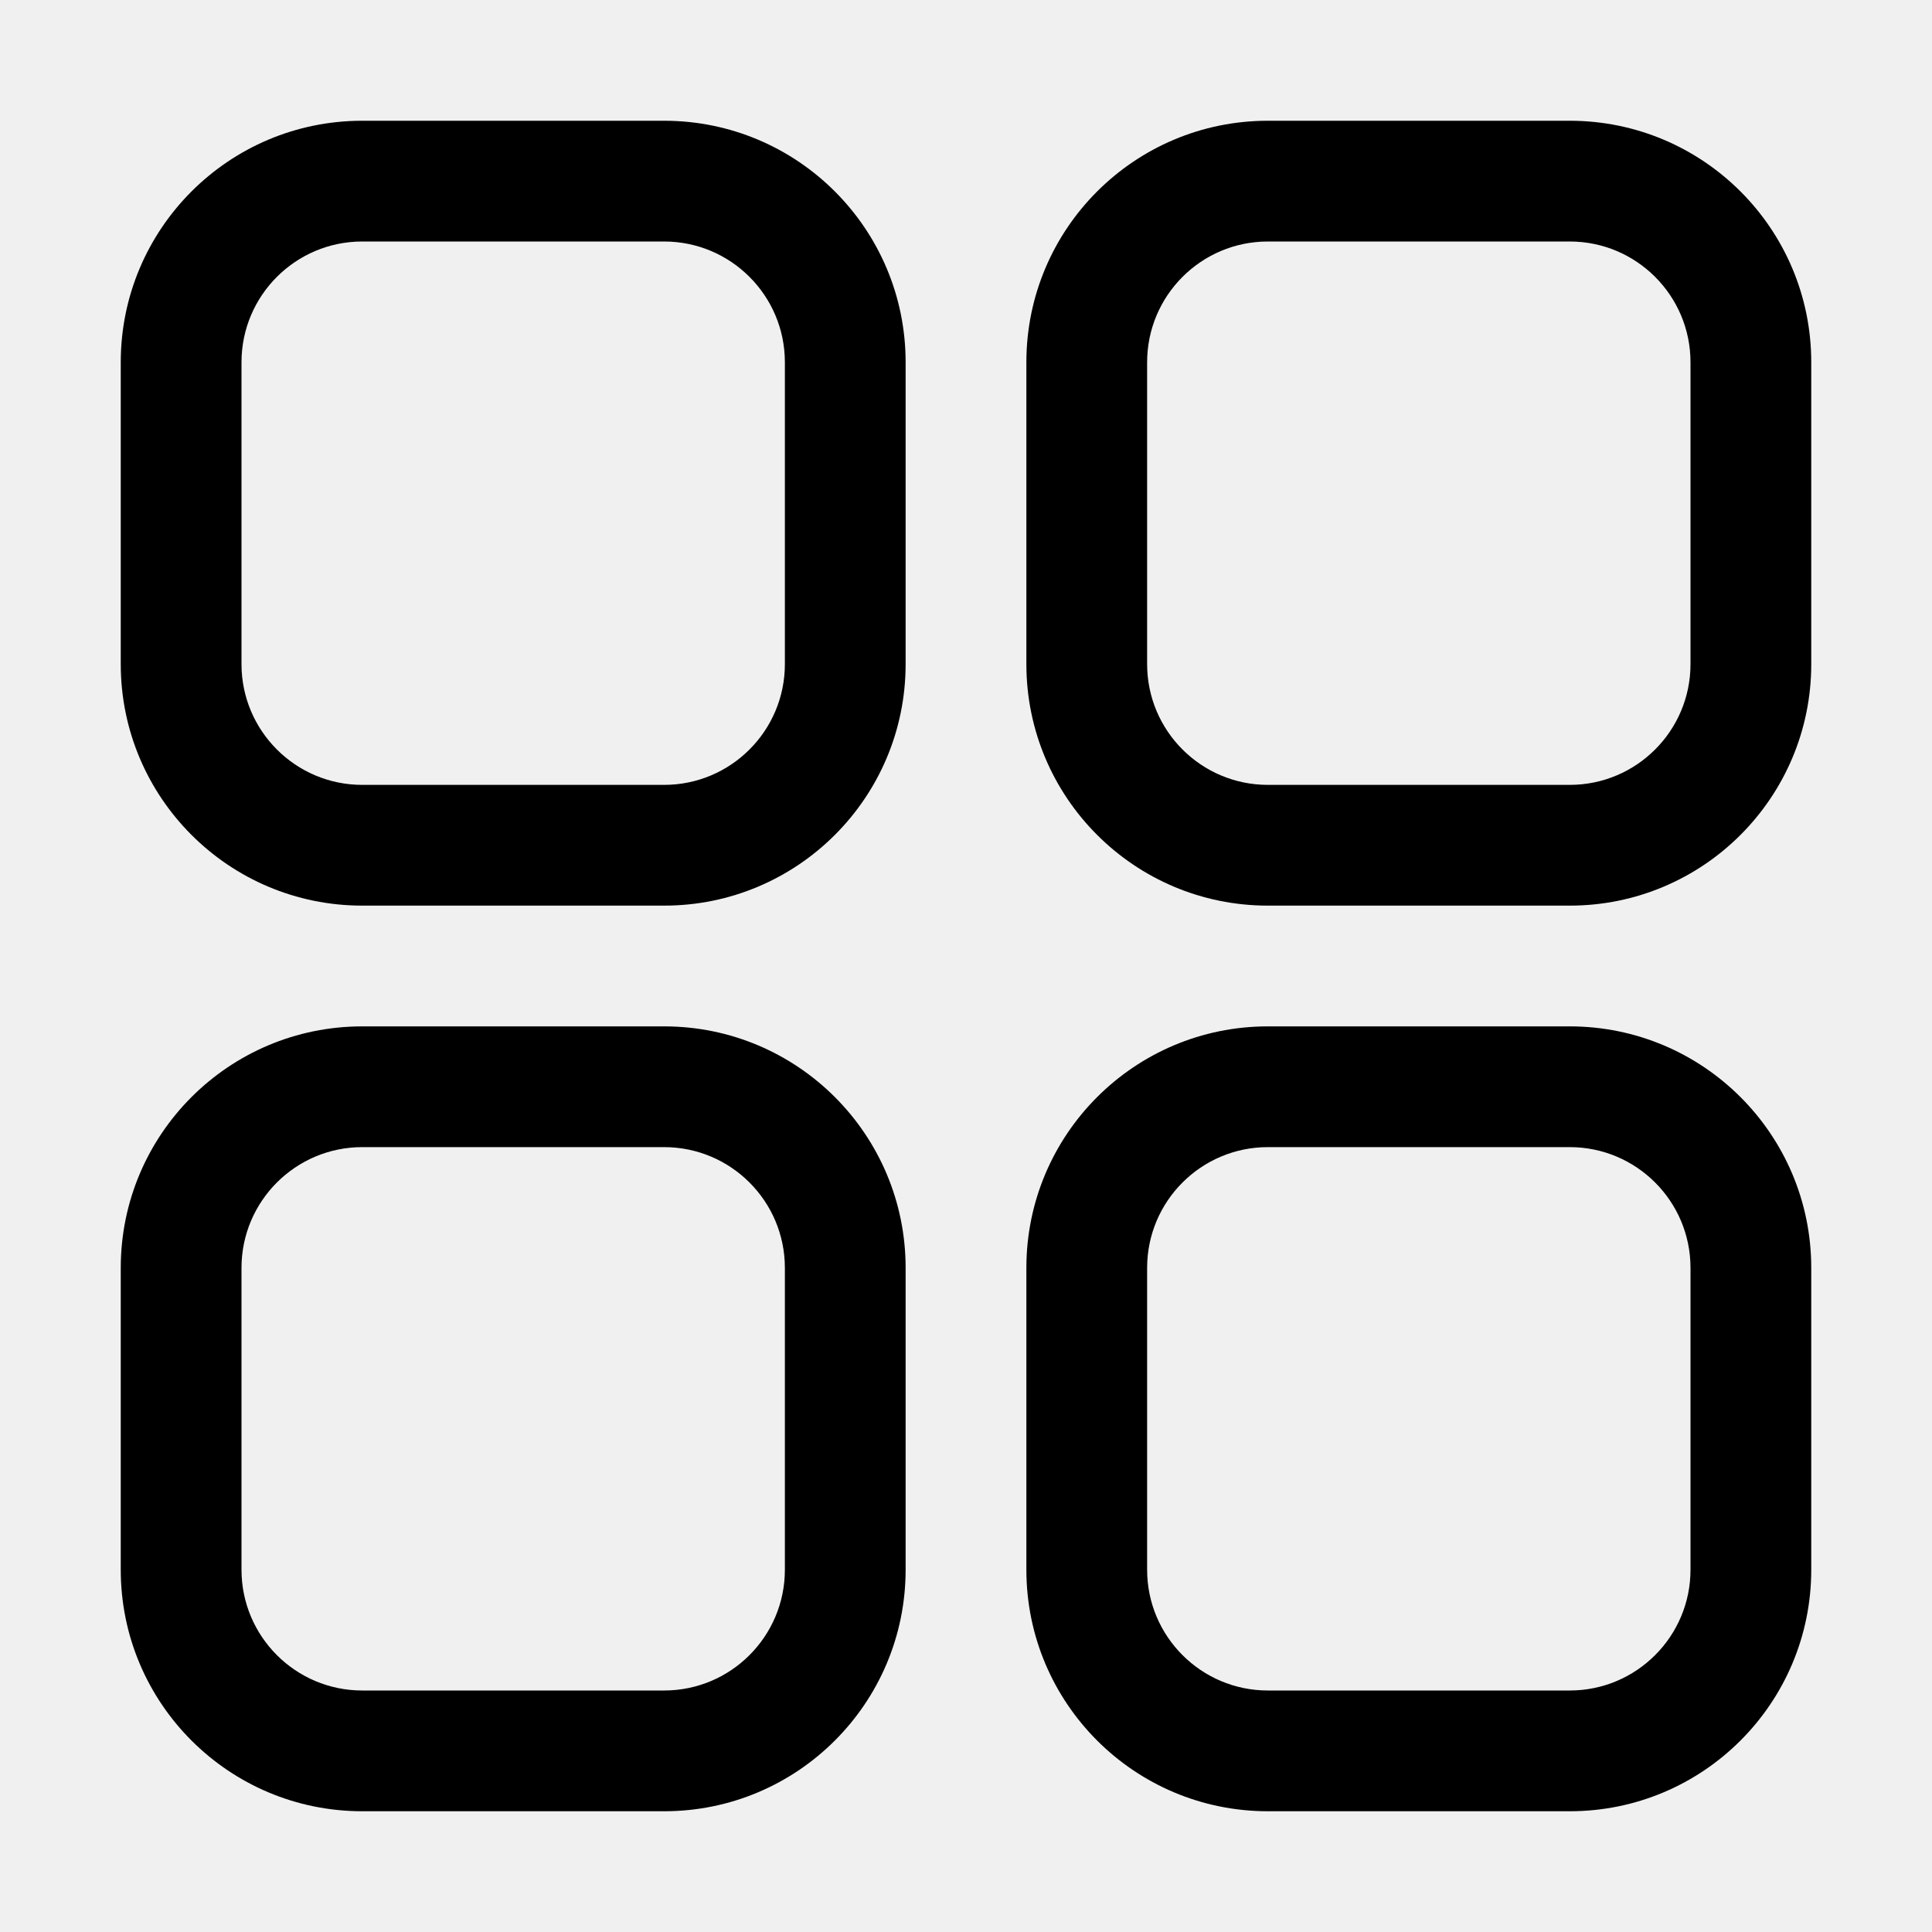
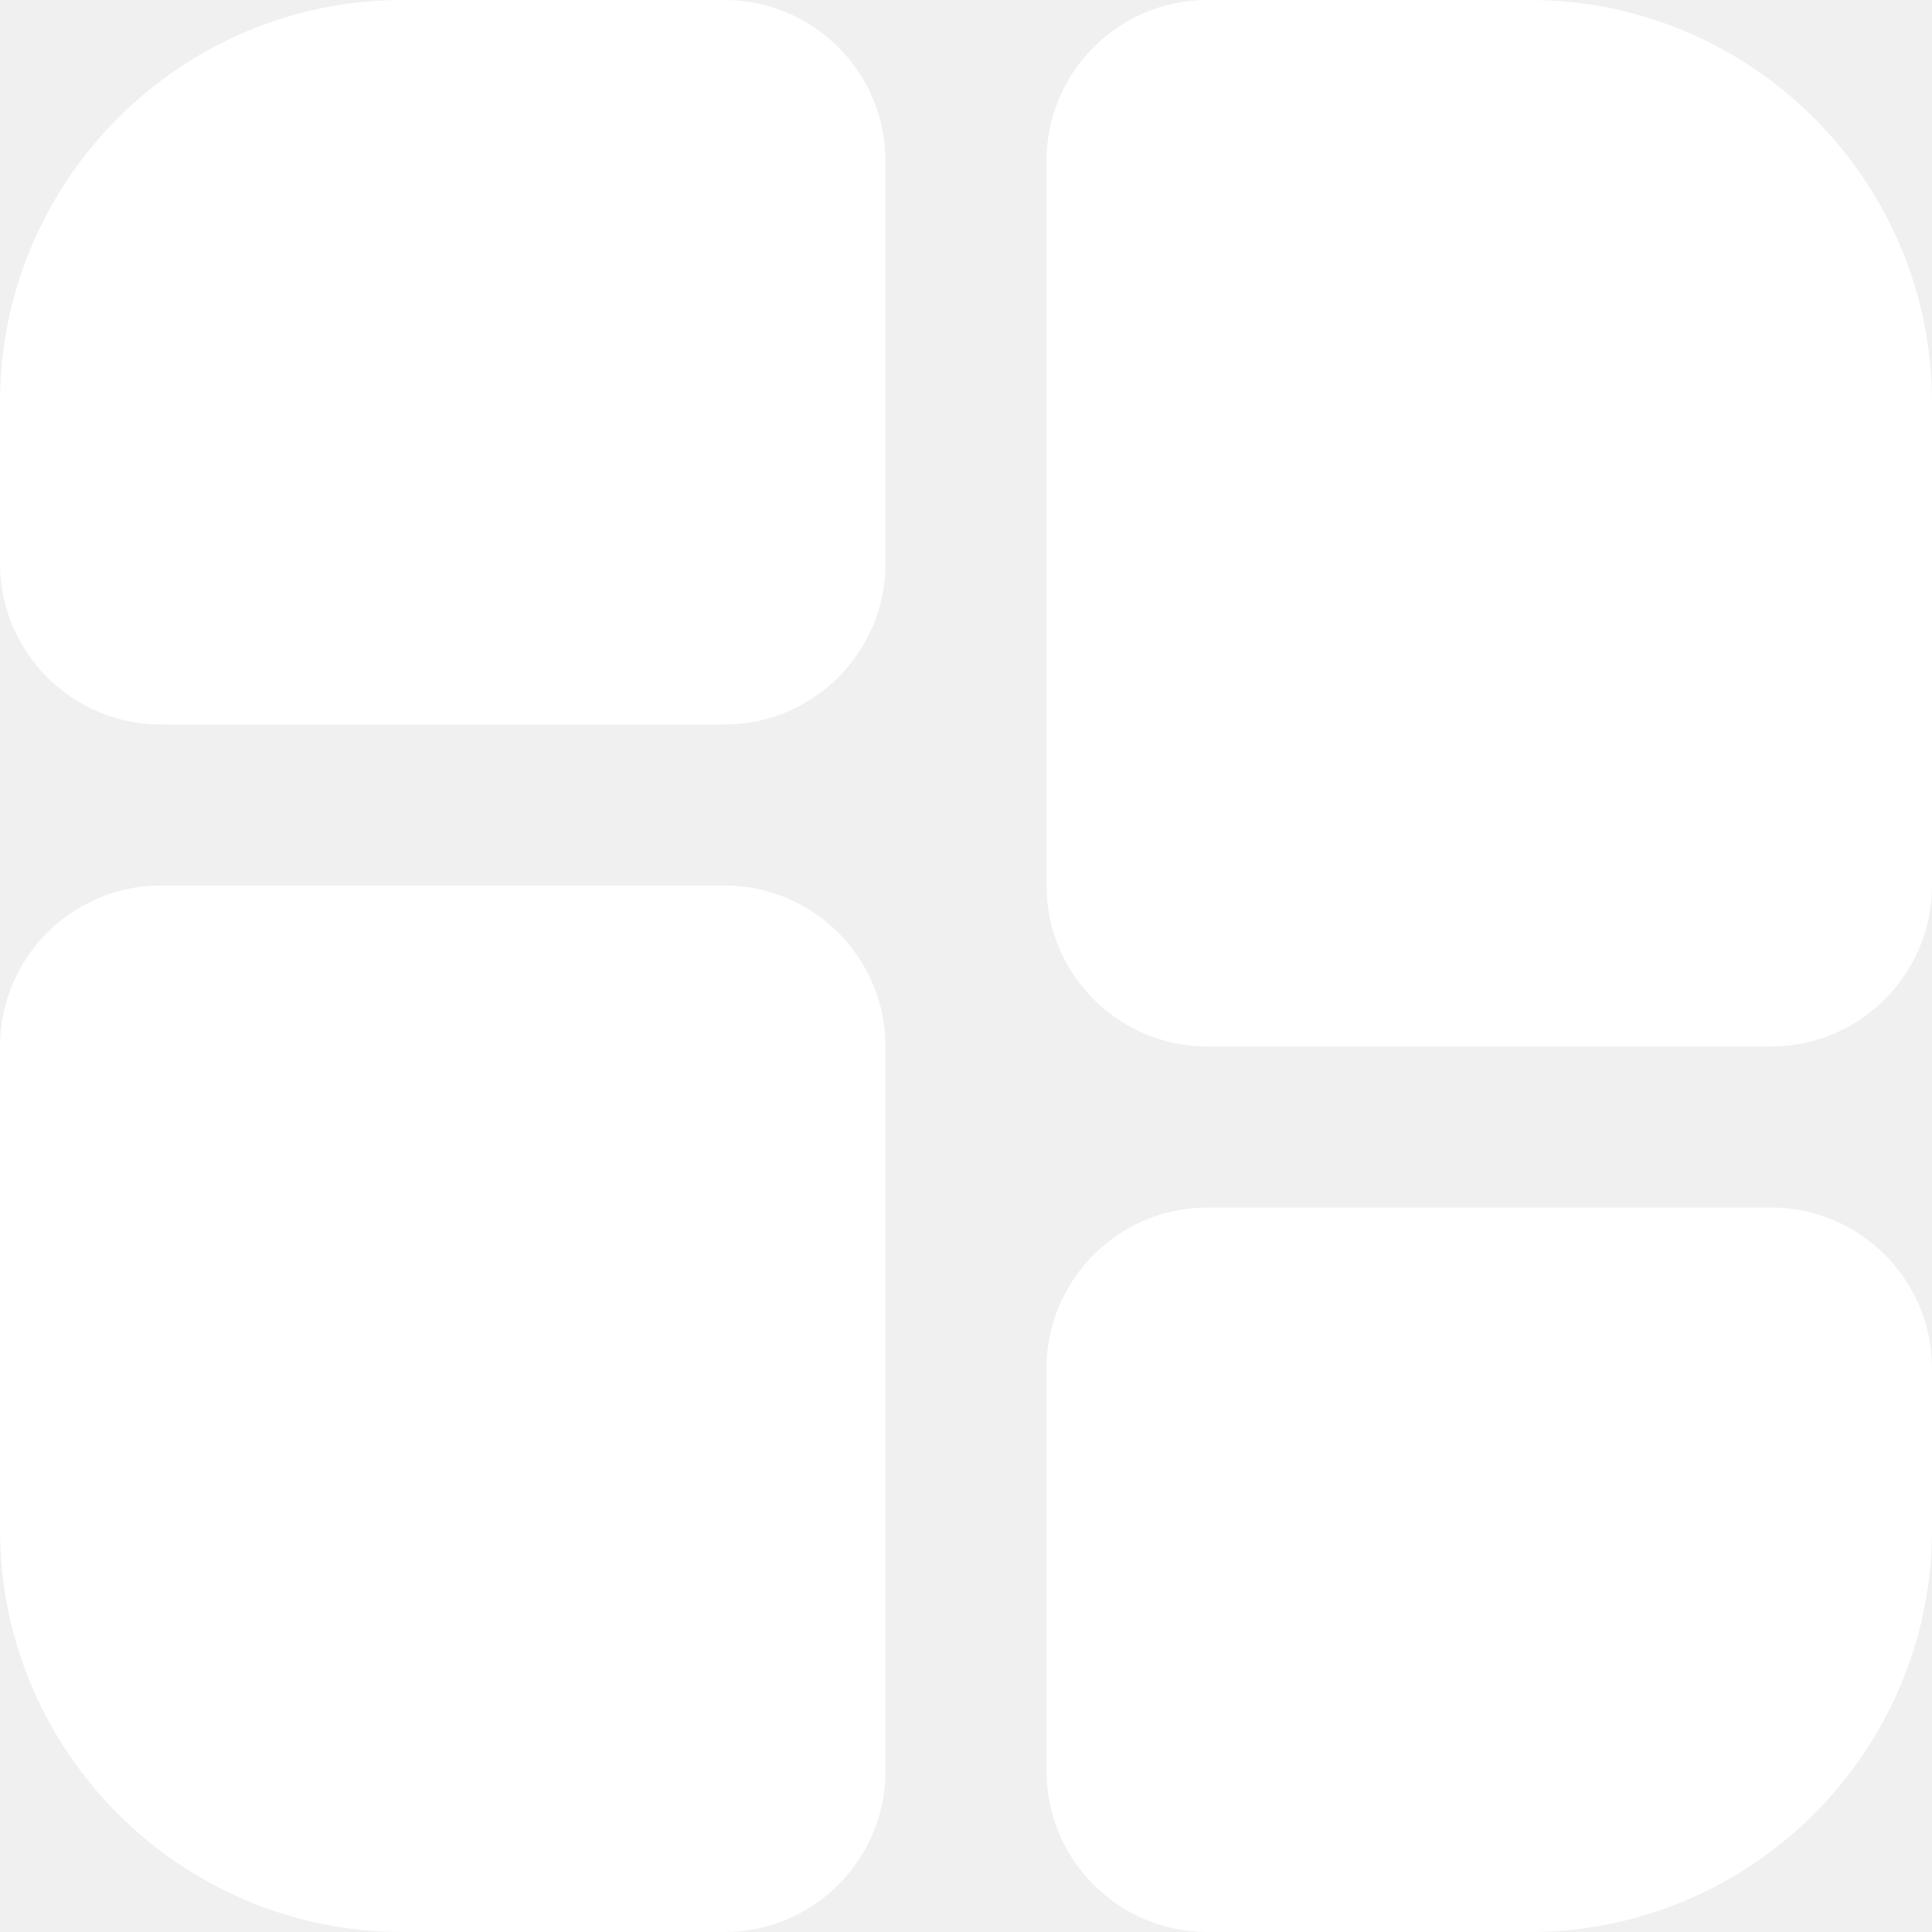
- <svg xmlns="http://www.w3.org/2000/svg" width="24" height="24" viewBox="0 0 24 24">
-   <path fill-rule="evenodd" clip-rule="evenodd" d="M8.25 3H4.5C3.672 3 3 3.672 3 4.5V8.25C3 9.078 3.672 9.75 4.5 9.75H8.25C9.078 9.75 9.75 9.078 9.75 8.25V4.5C9.75 3.672 9.078 3 8.25 3ZM4.5 1.5C2.843 1.5 1.5 2.843 1.5 4.5V8.25C1.5 9.907 2.843 11.25 4.5 11.25H8.25C9.907 11.25 11.25 9.907 11.25 8.25V4.5C11.25 2.843 9.907 1.5 8.25 1.5H4.5Z" />
-   <path fill-rule="evenodd" clip-rule="evenodd" d="M19.5 3H15.75C14.922 3 14.25 3.672 14.25 4.5V8.25C14.25 9.078 14.922 9.75 15.75 9.75H19.5C20.328 9.75 21 9.078 21 8.25V4.5C21 3.672 20.328 3 19.5 3ZM15.75 1.5C14.093 1.5 12.75 2.843 12.75 4.5V8.25C12.75 9.907 14.093 11.25 15.75 11.25H19.5C21.157 11.25 22.5 9.907 22.5 8.25V4.5C22.5 2.843 21.157 1.5 19.5 1.5H15.75Z" />
-   <path fill-rule="evenodd" clip-rule="evenodd" d="M8.25 14.25H4.5C3.672 14.25 3 14.922 3 15.75V19.5C3 20.328 3.672 21 4.5 21H8.25C9.078 21 9.75 20.328 9.75 19.5V15.75C9.75 14.922 9.078 14.25 8.25 14.25ZM4.5 12.75C2.843 12.75 1.5 14.093 1.5 15.75V19.5C1.5 21.157 2.843 22.5 4.5 22.5H8.25C9.907 22.5 11.25 21.157 11.25 19.5V15.75C11.25 14.093 9.907 12.75 8.25 12.75H4.5Z" />
-   <path fill-rule="evenodd" clip-rule="evenodd" d="M19.5 14.25H15.75C14.922 14.25 14.25 14.922 14.25 15.75V19.5C14.25 20.328 14.922 21 15.75 21H19.5C20.328 21 21 20.328 21 19.5V15.75C21 14.922 20.328 14.25 19.5 14.25ZM15.75 12.75C14.093 12.75 12.75 14.093 12.75 15.75V19.5C12.75 21.157 14.093 22.5 15.75 22.5H19.5C21.157 22.5 22.5 21.157 22.5 19.5V15.75C22.5 14.093 21.157 12.75 19.5 12.75H15.75Z" />
+ <svg xmlns="http://www.w3.org/2000/svg" width="24" height="24" viewBox="0 0 24 24" fill="none">
+   <path d="M9 9H2C0.897 9 0 8.103 0 7V5C0 2.243 2.243 0 5 0H9C10.103 0 11 0.897 11 2V7C11 8.103 10.103 9 9 9ZM19 24H15C13.897 24 13 23.103 13 22V17C13 15.897 13.897 15 15 15H22C23.103 15 24 15.897 24 17V19C24 21.757 21.757 24 19 24ZM22 13H15C13.897 13 13 12.103 13 11V2C13 0.897 13.897 0 15 0H19C21.757 0 24 2.243 24 5V11C24 12.103 23.103 13 22 13ZM9 24H5C2.243 24 0 21.757 0 19V13C0 11.897 0.897 11 2 11H9C10.103 11 11 11.897 11 13V22C11 23.103 10.103 24 9 24Z" fill="white" />
</svg>
